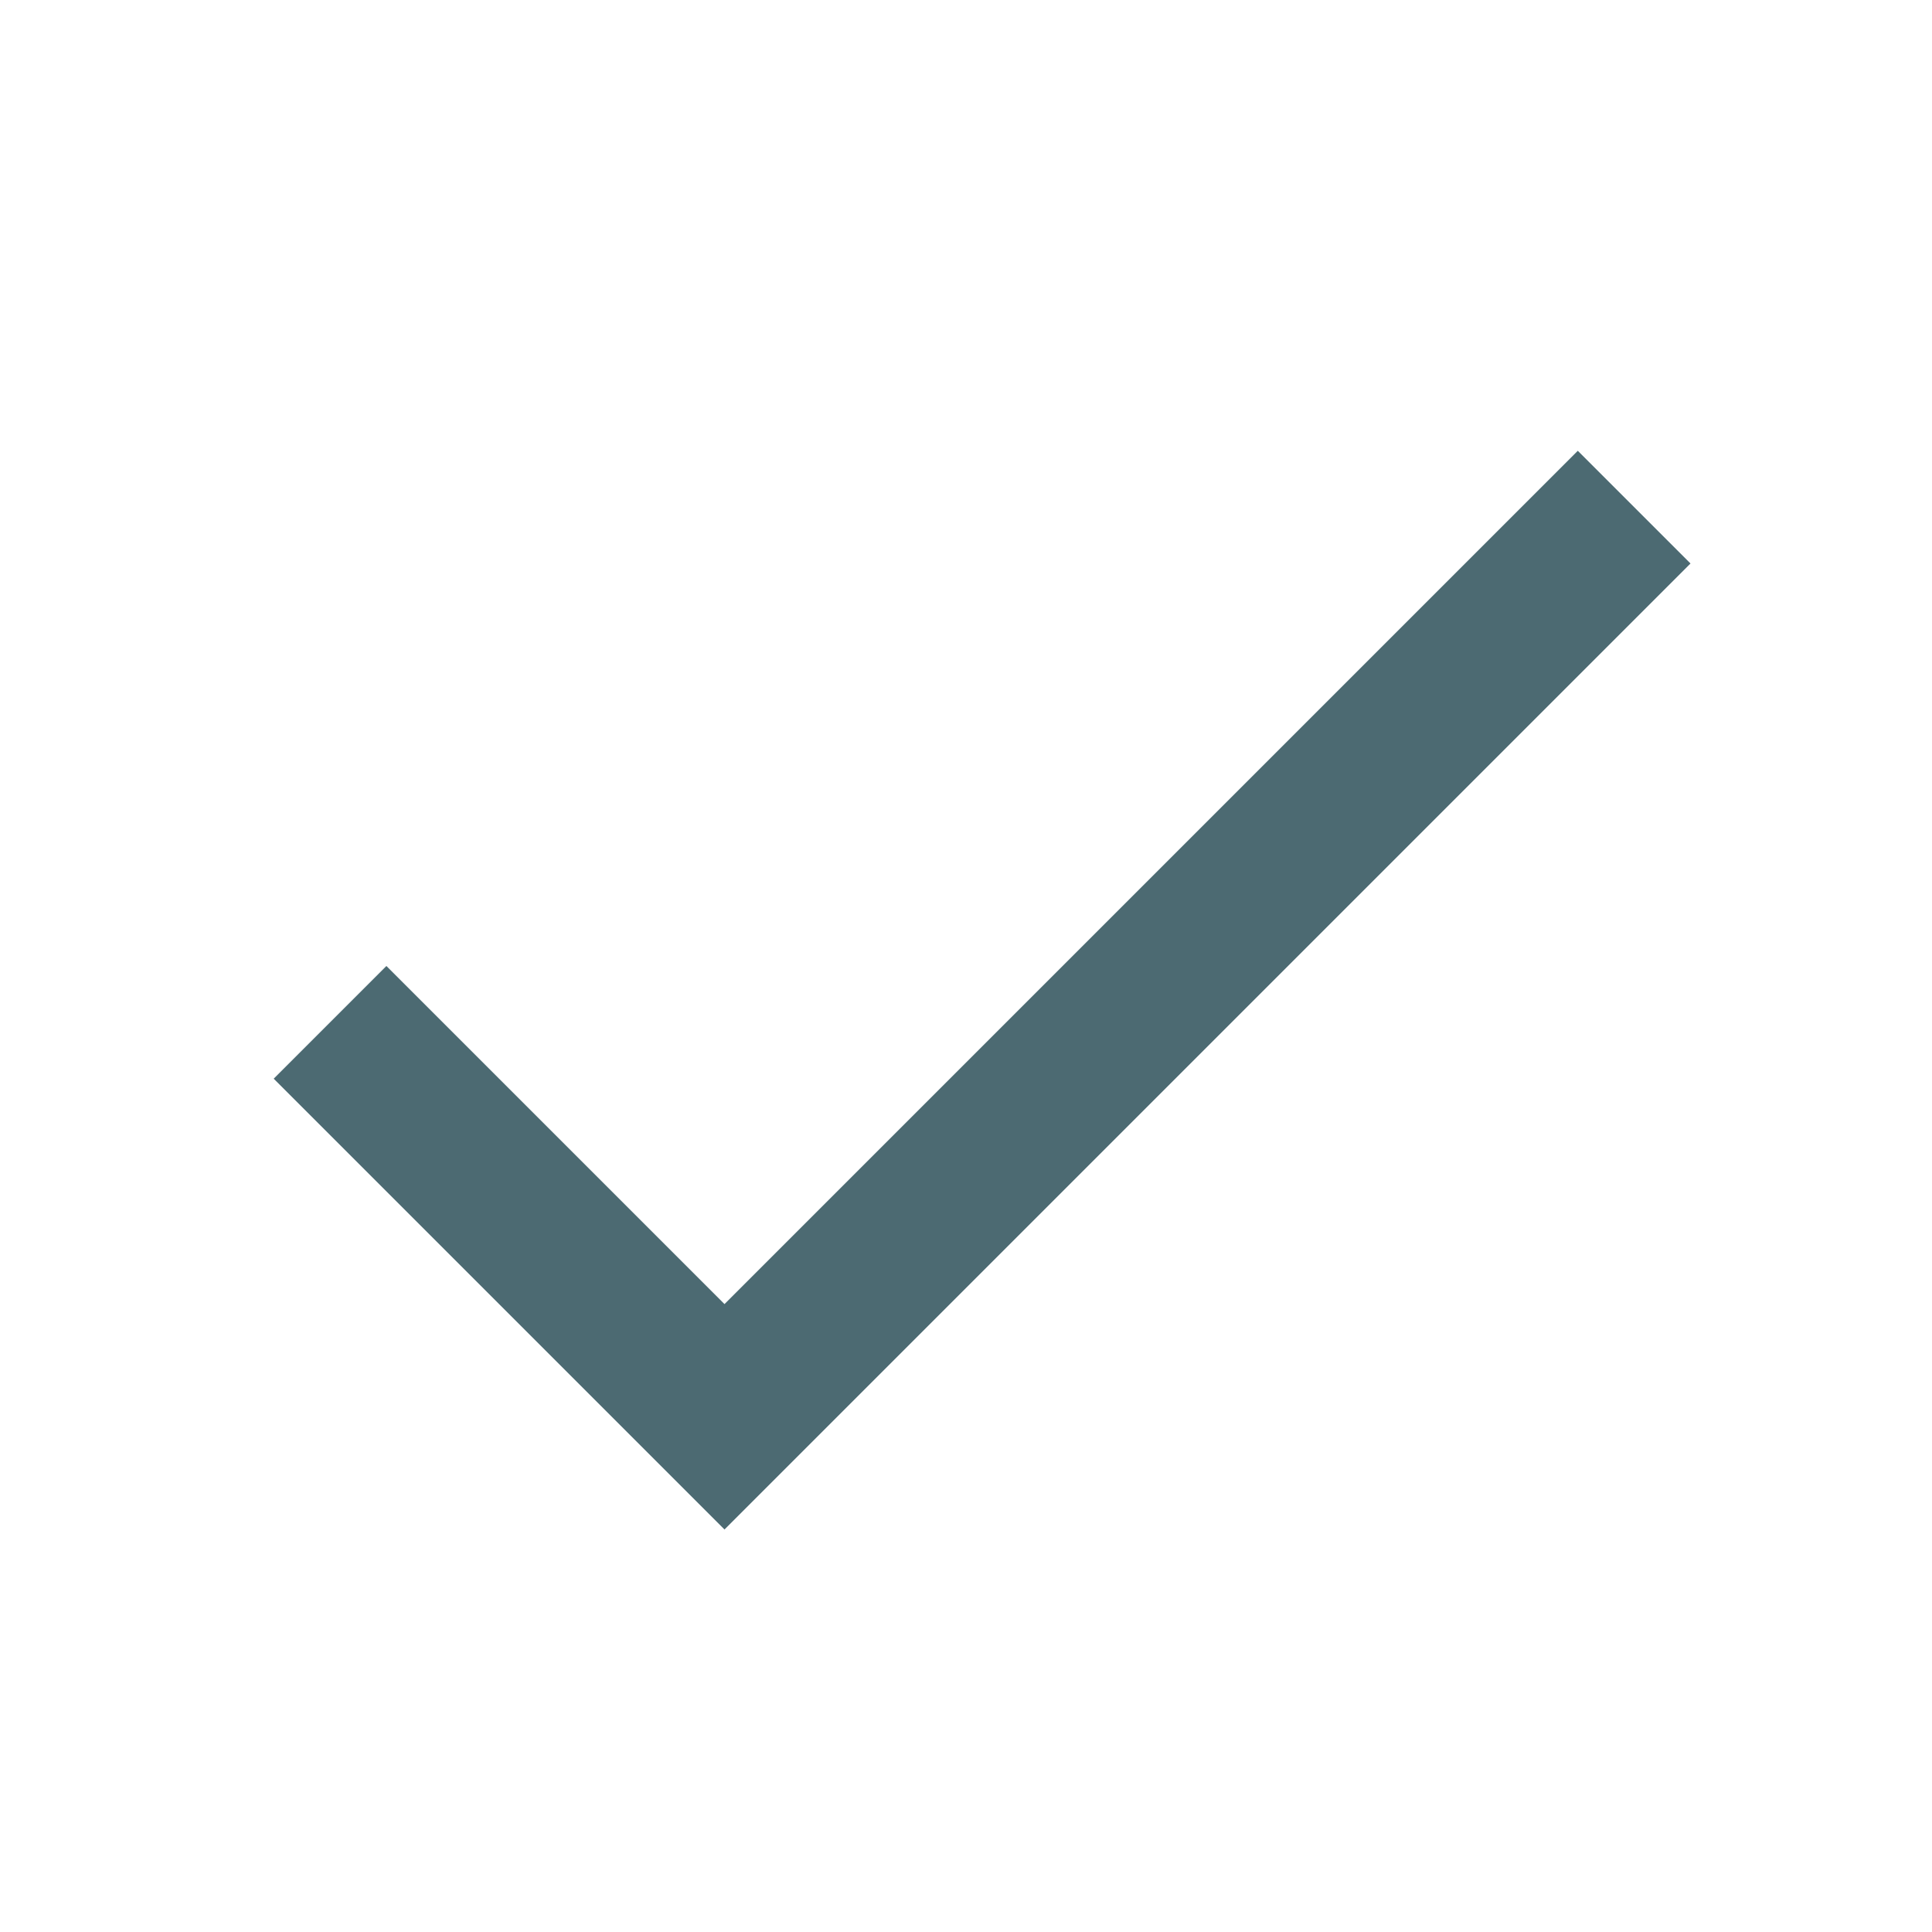
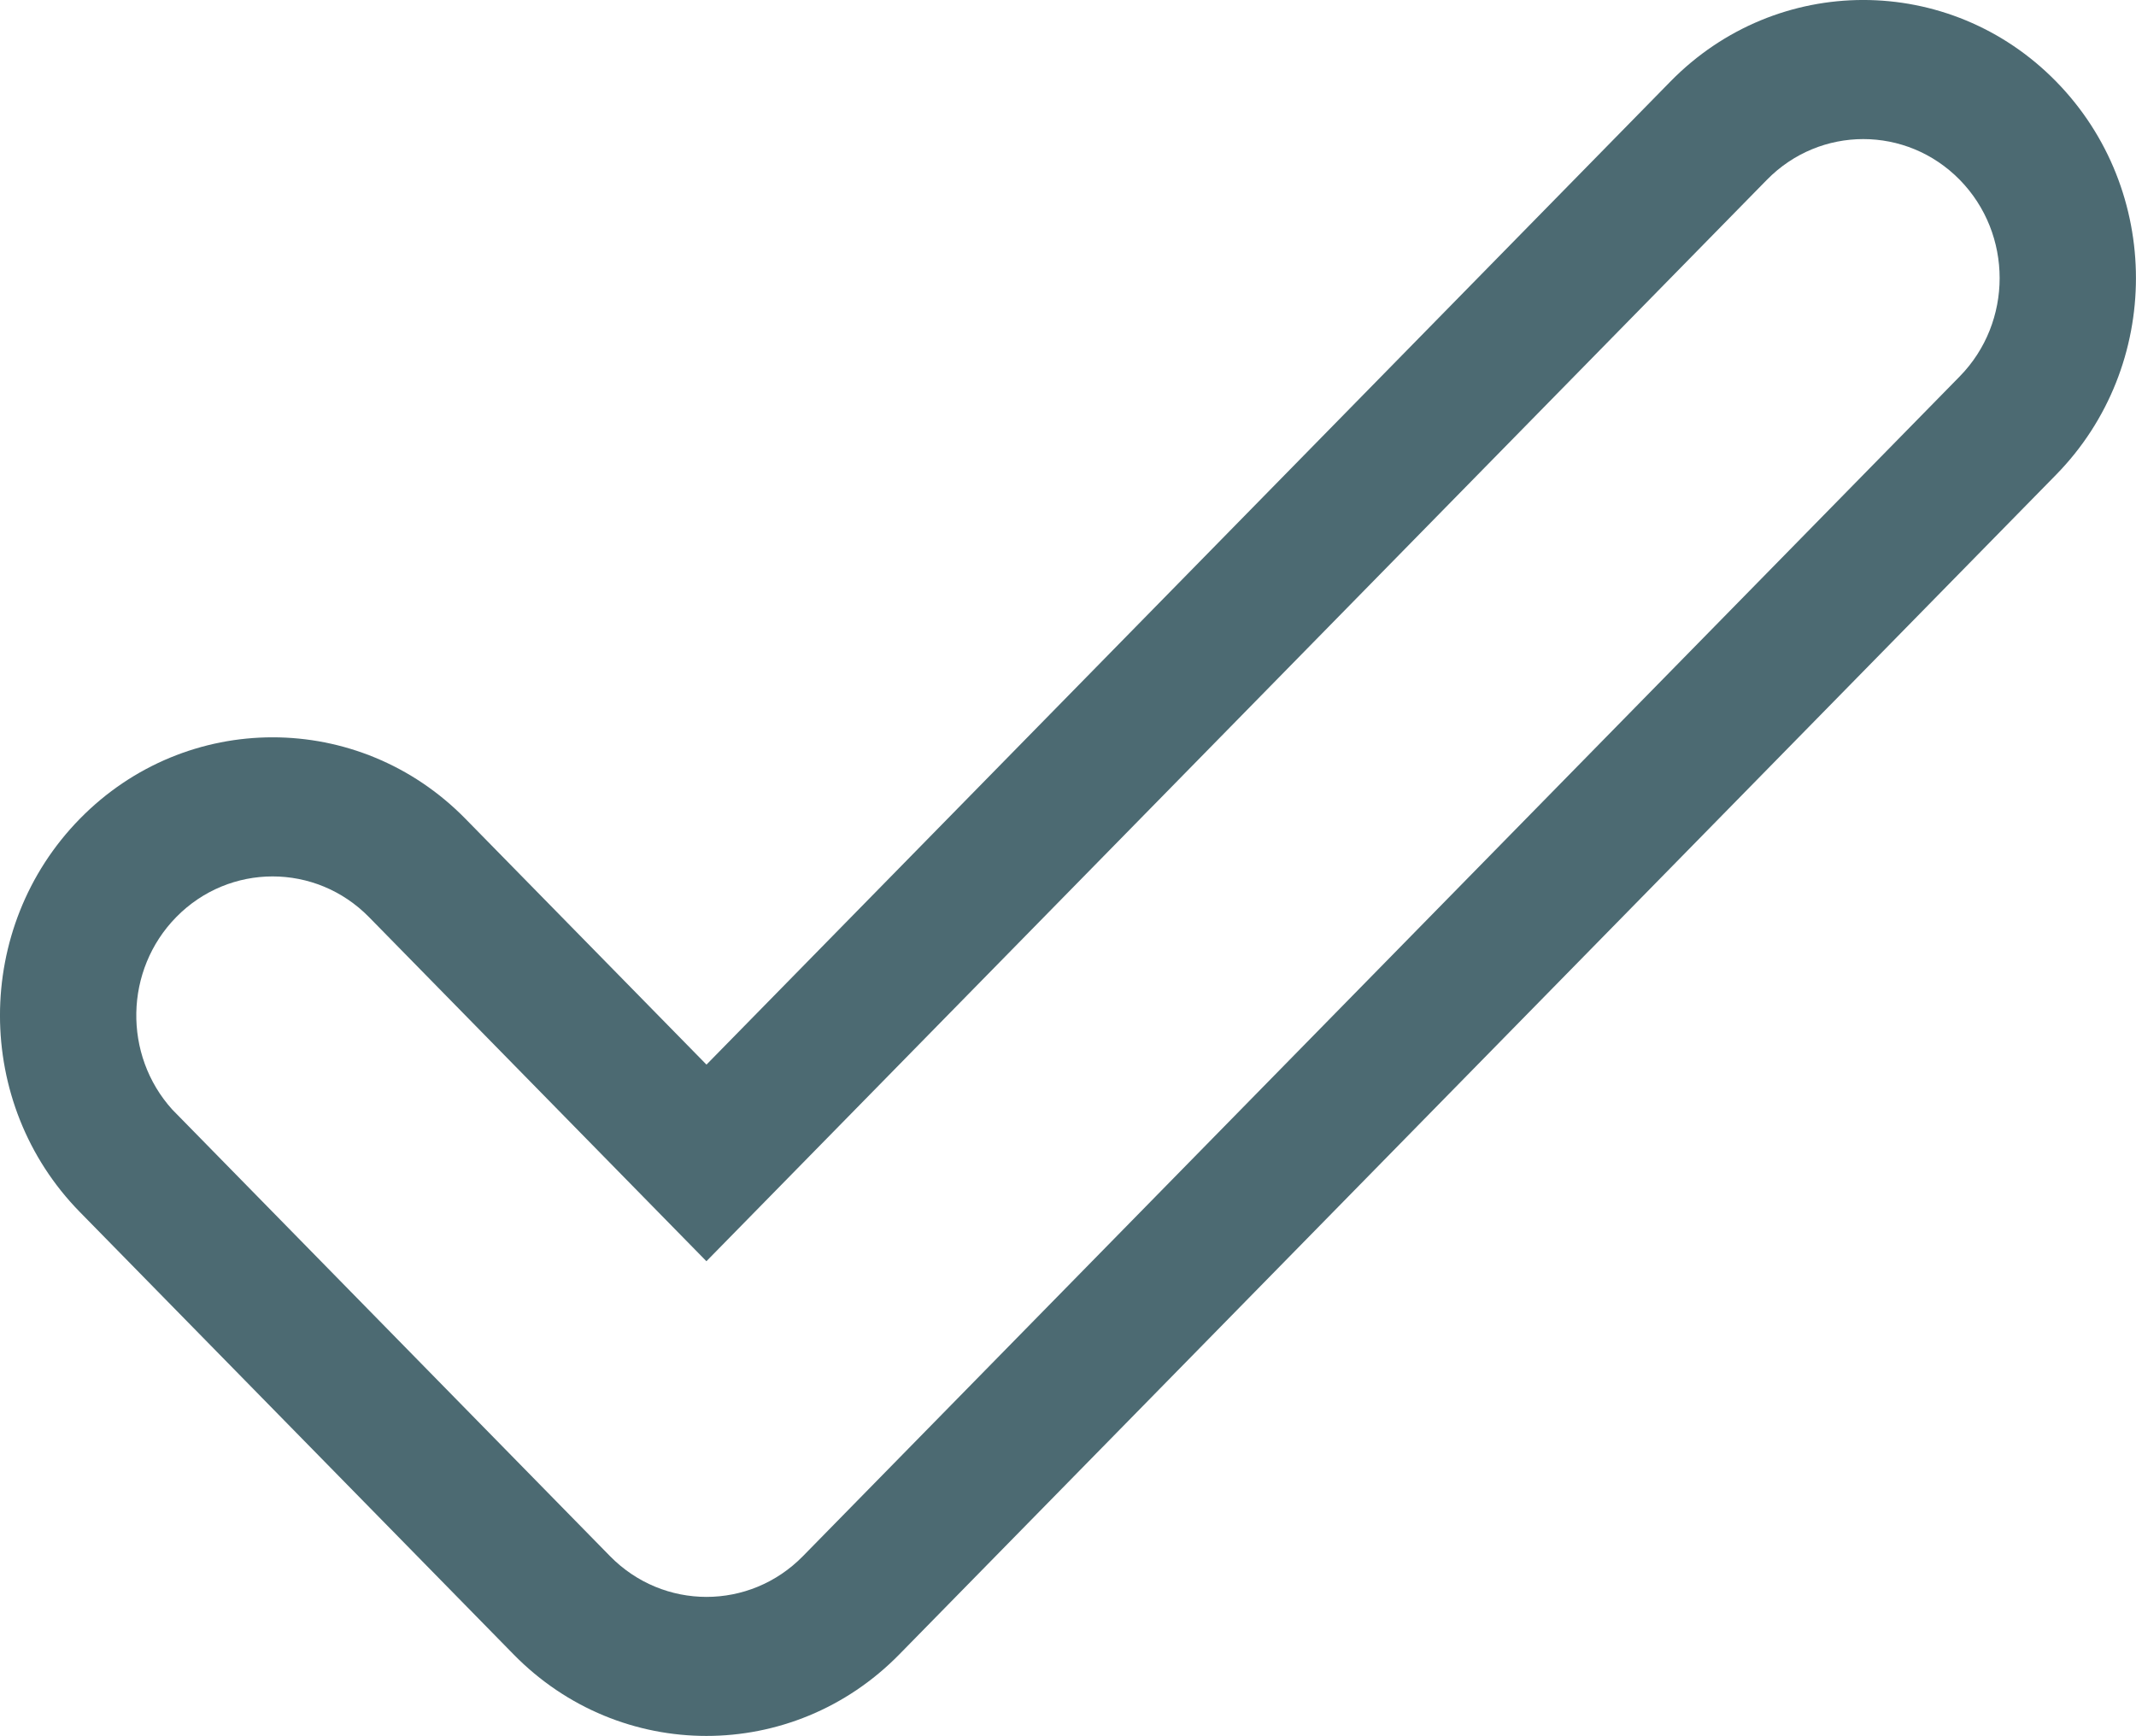
- <svg xmlns="http://www.w3.org/2000/svg" viewBox="0 0 24 24" style="pointer-events: none; display: block;">
+ <svg xmlns="http://www.w3.org/2000/svg" version="1.1" id="Capa_1" x="0px" y="0px" viewBox="0 0 31.991 26.002" style="enable-background:new 0 0 31.991 26.002;" xml:space="preserve">
  <style>
-     * {
-       fill: #4c6a72;
-     }
-   </style>
-   <g id="check">
-     <polygon points="9,16.2 4.8,12 3.4,13.4 9,19 21,7 19.6,5.6 " />
+       * {
+         fill: #4c6a72;
+       }
+     </style>
+   <g id="_x39__3_">
+     <g>
+       <path style="fill-rule:evenodd;clip-rule:evenodd;" d="M30.794,1.22c-1.595-1.627-4.18-1.627-5.775,0L10.581,15.946l-3.61-3.682       c-1.595-1.627-4.18-1.627-5.775,0c-1.595,1.627-1.595,4.264,0,5.89l6.497,6.627c1.595,1.627,4.18,1.627,5.775,0L30.794,7.111       C32.389,5.484,32.389,2.847,30.794,1.22z M29.351,5.638c0,0-17.057,17.397-17.326,17.671c-0.797,0.813-2.09,0.813-2.888,0       c0,0-6.538-6.669-6.558-6.691c-0.737-0.817-0.716-2.089,0.06-2.881c0.797-0.813,2.09-0.813,2.888,0l5.053,5.154L26.463,2.693       c0.797-0.813,2.09-0.813,2.888,0C30.148,3.506,30.148,4.825,29.351,5.638z" />
+     </g>
  </g>
+   <g>
+ </g>
+   <g>
+ </g>
+   <g>
+ </g>
+   <g>
+ </g>
+   <g>
+ </g>
+   <g>
+ </g>
+   <g>
+ </g>
+   <g>
+ </g>
+   <g>
+ </g>
+   <g>
+ </g>
+   <g>
+ </g>
+   <g>
+ </g>
+   <g>
+ </g>
+   <g>
+ </g>
+   <g>
+ </g>
</svg>
